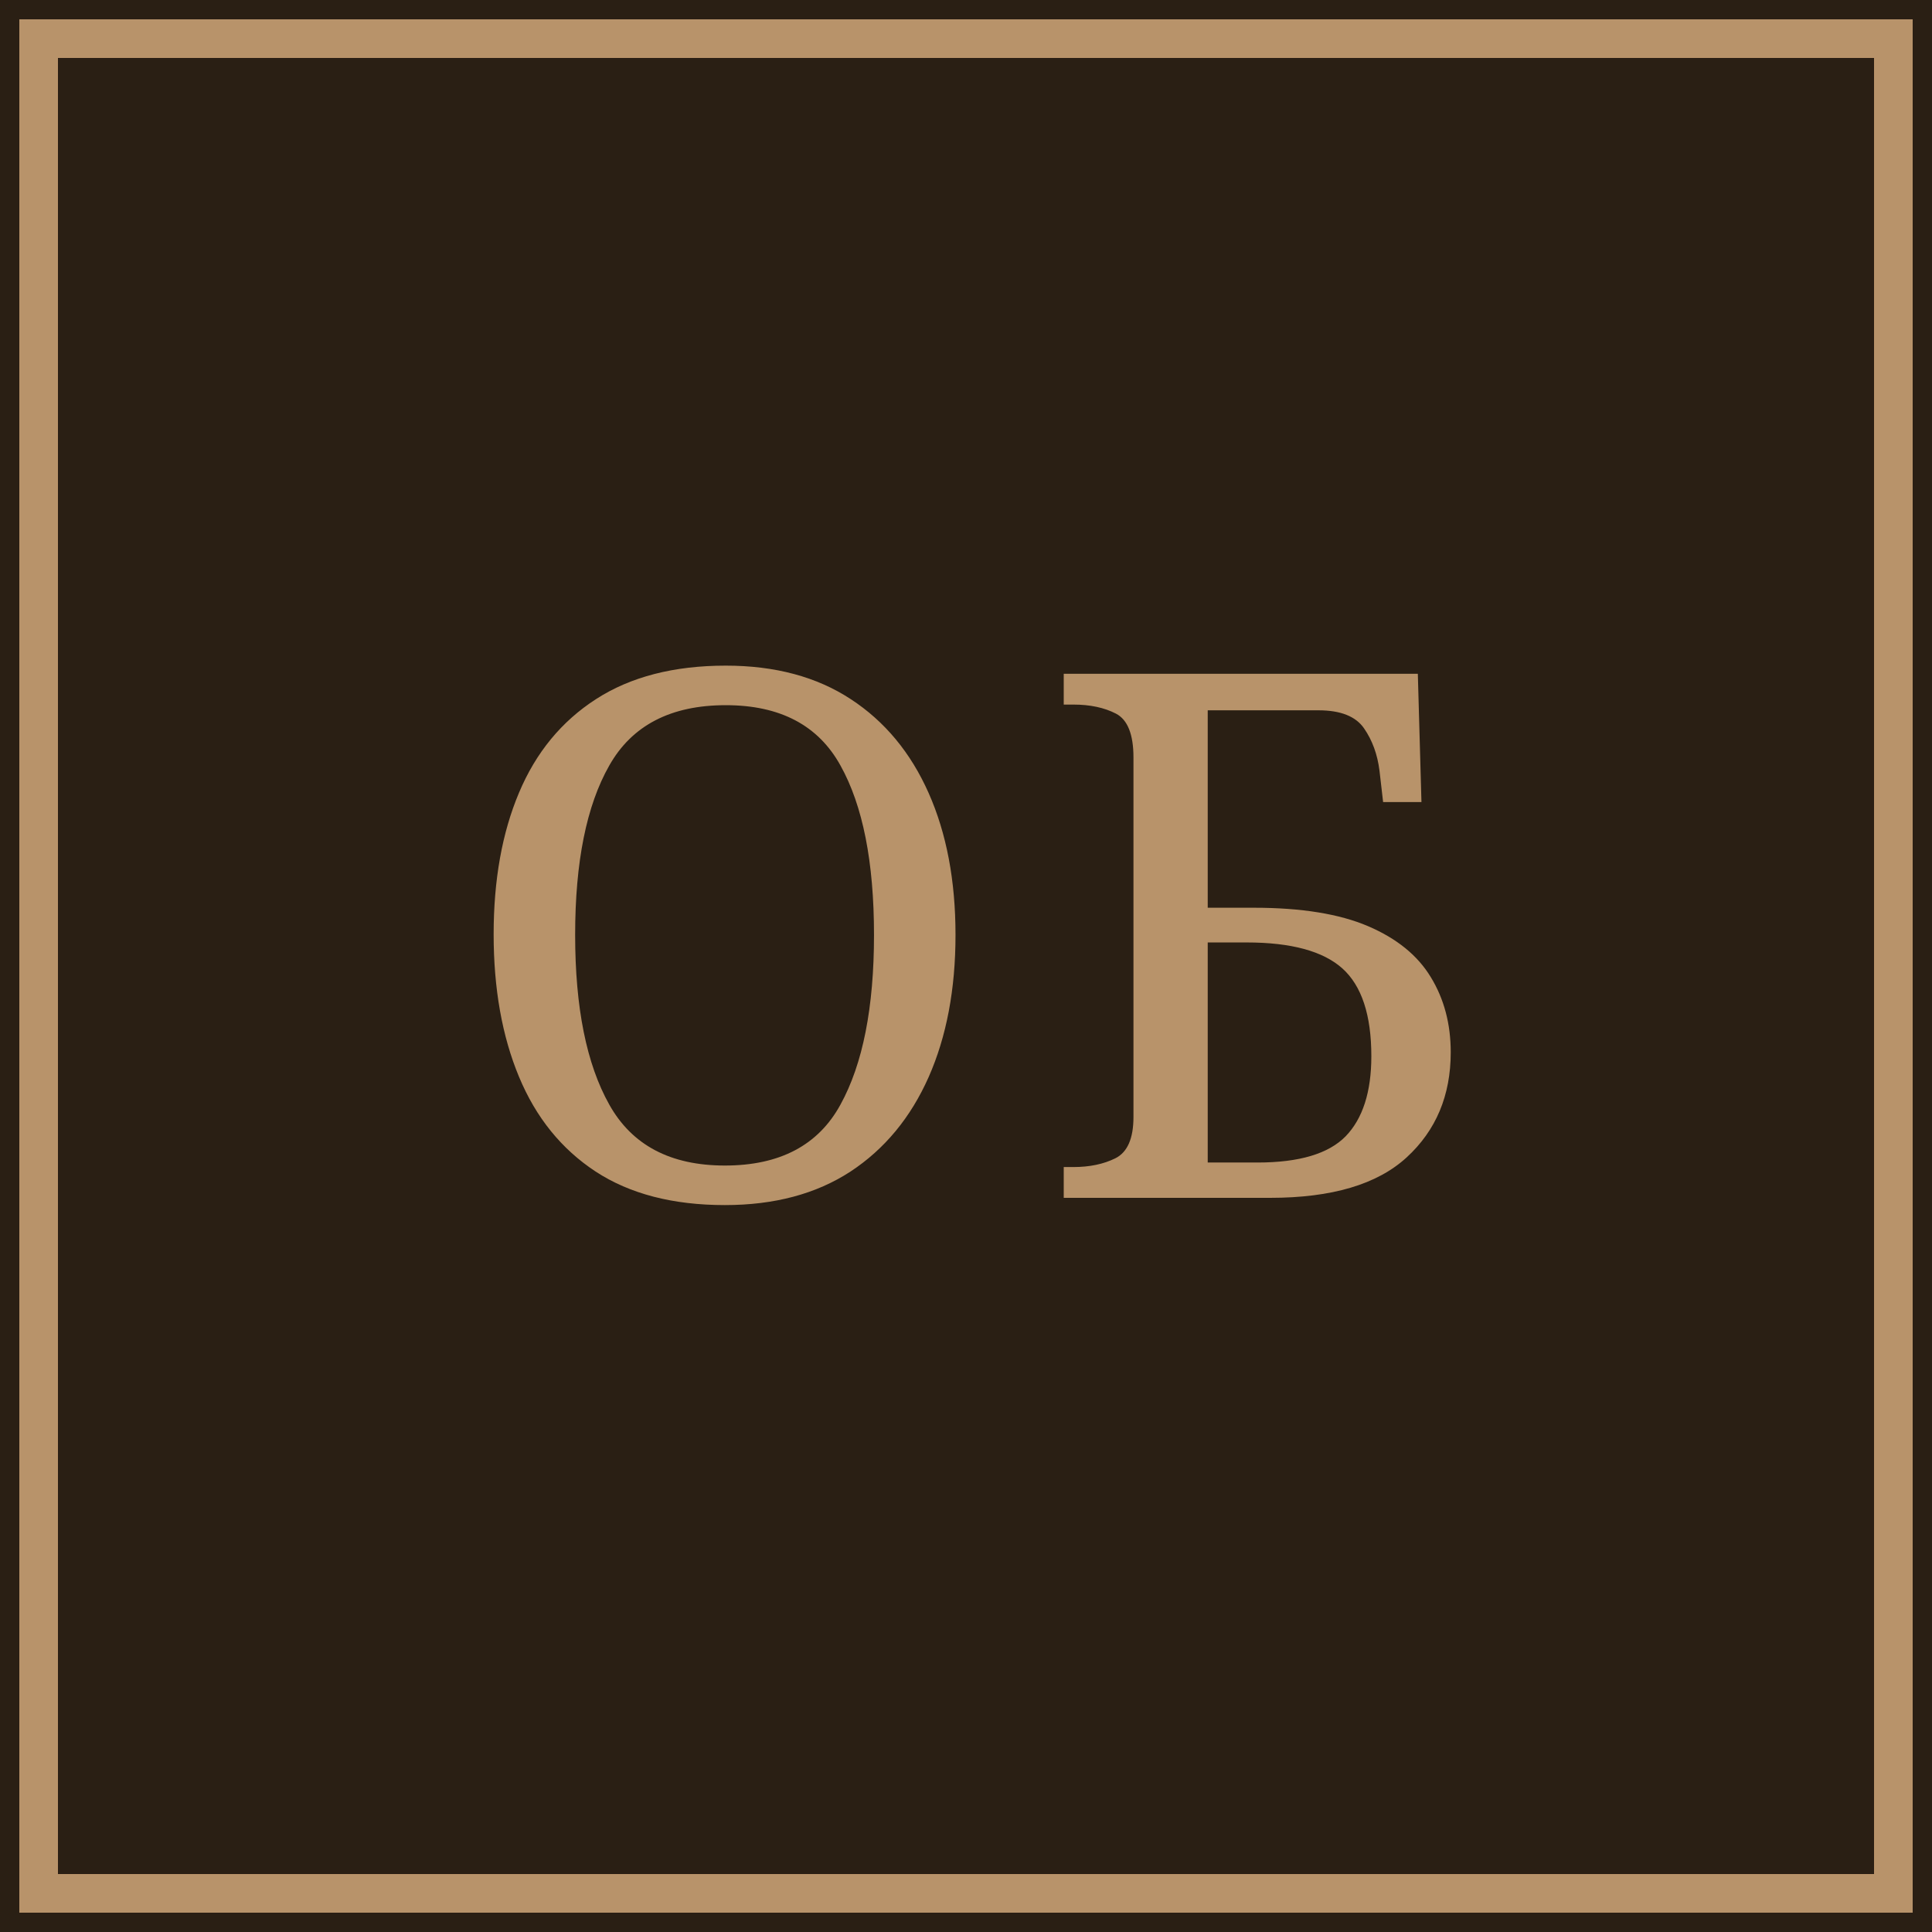
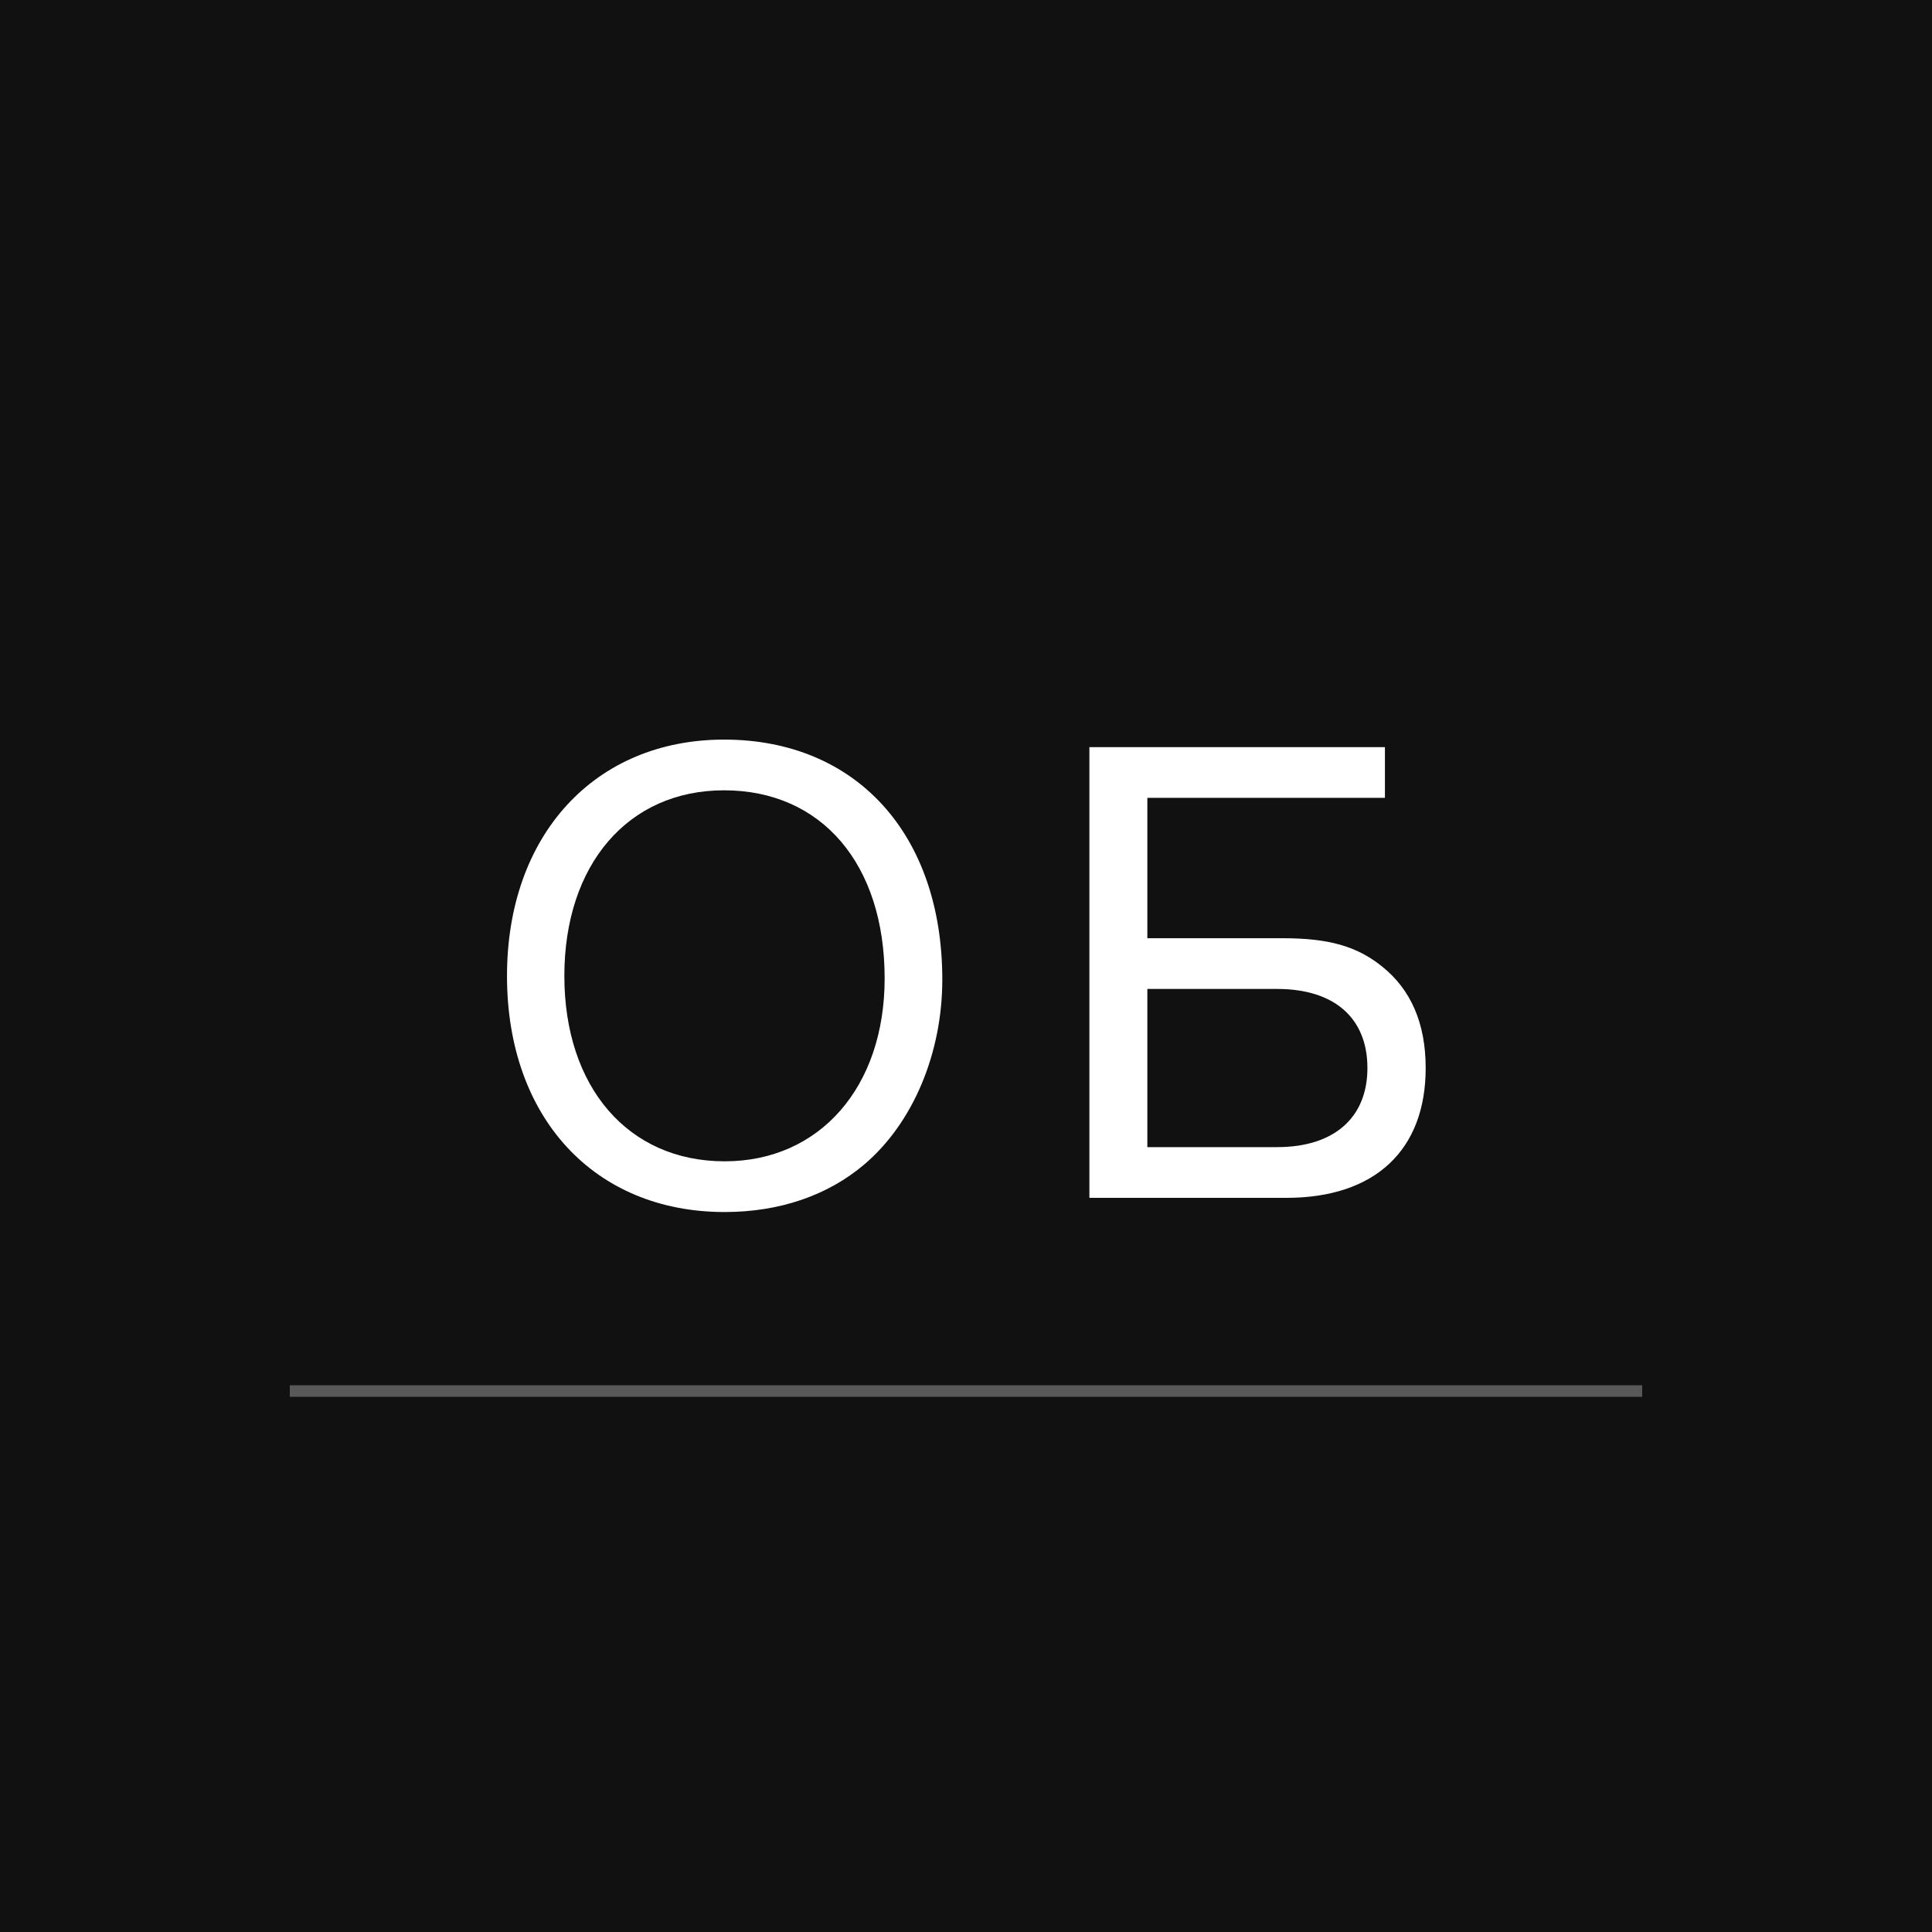
<svg xmlns="http://www.w3.org/2000/svg" viewBox="0 0 100 100">
-   <rect width="100" height="100" fill="#2A1F14" />
-   <rect x="2" y="2" width="96" height="96" fill="none" stroke="#B8936A" stroke-width="2" />
-   <text x="50" y="62" font-family="Georgia, serif" font-size="38" font-weight="400" fill="#B8936A" text-anchor="middle" letter-spacing="2">ОБ</text>
+   <rect width="100" height="100" fill="#111111" />
+   <text x="50" y="62" font-family="Helvetica Neue, Helvetica, Arial, sans-serif" font-size="32" font-weight="200" fill="#ffffff" text-anchor="middle" letter-spacing="4">ОБ</text>
+   <line x1="15" y1="72" x2="85" y2="72" stroke="#ffffff" stroke-width="0.6" opacity="0.3" />
</svg>
